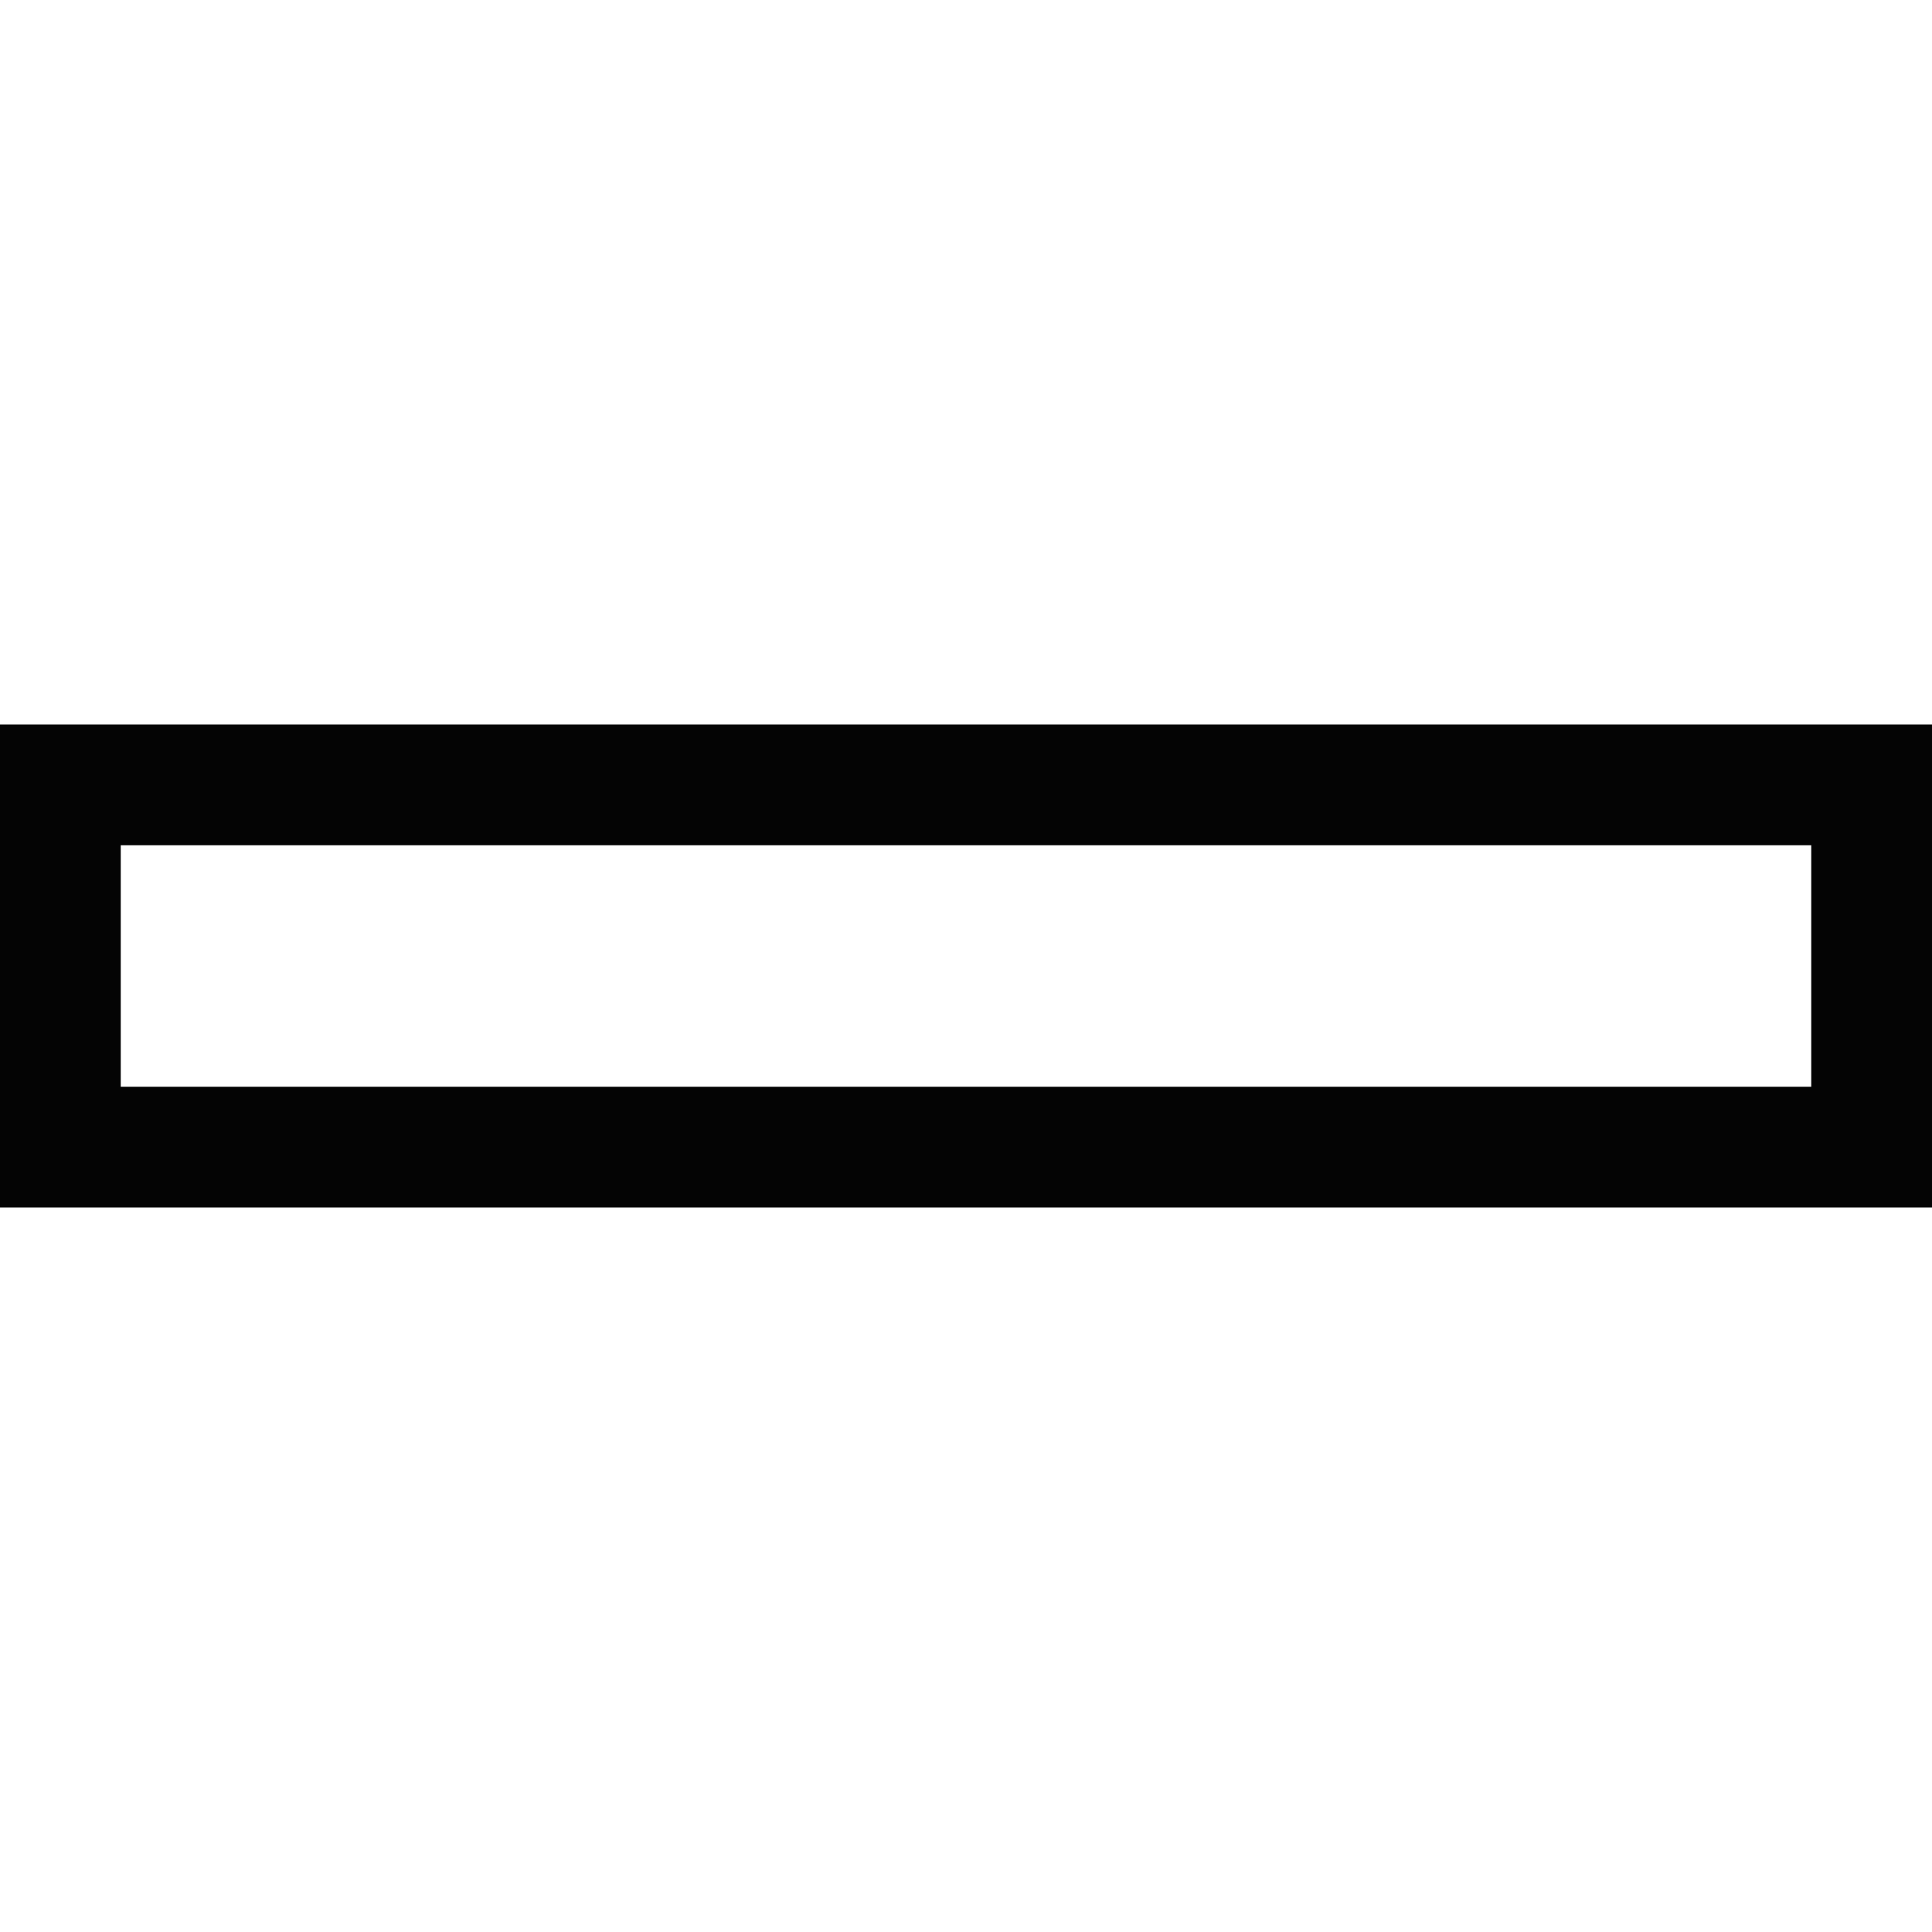
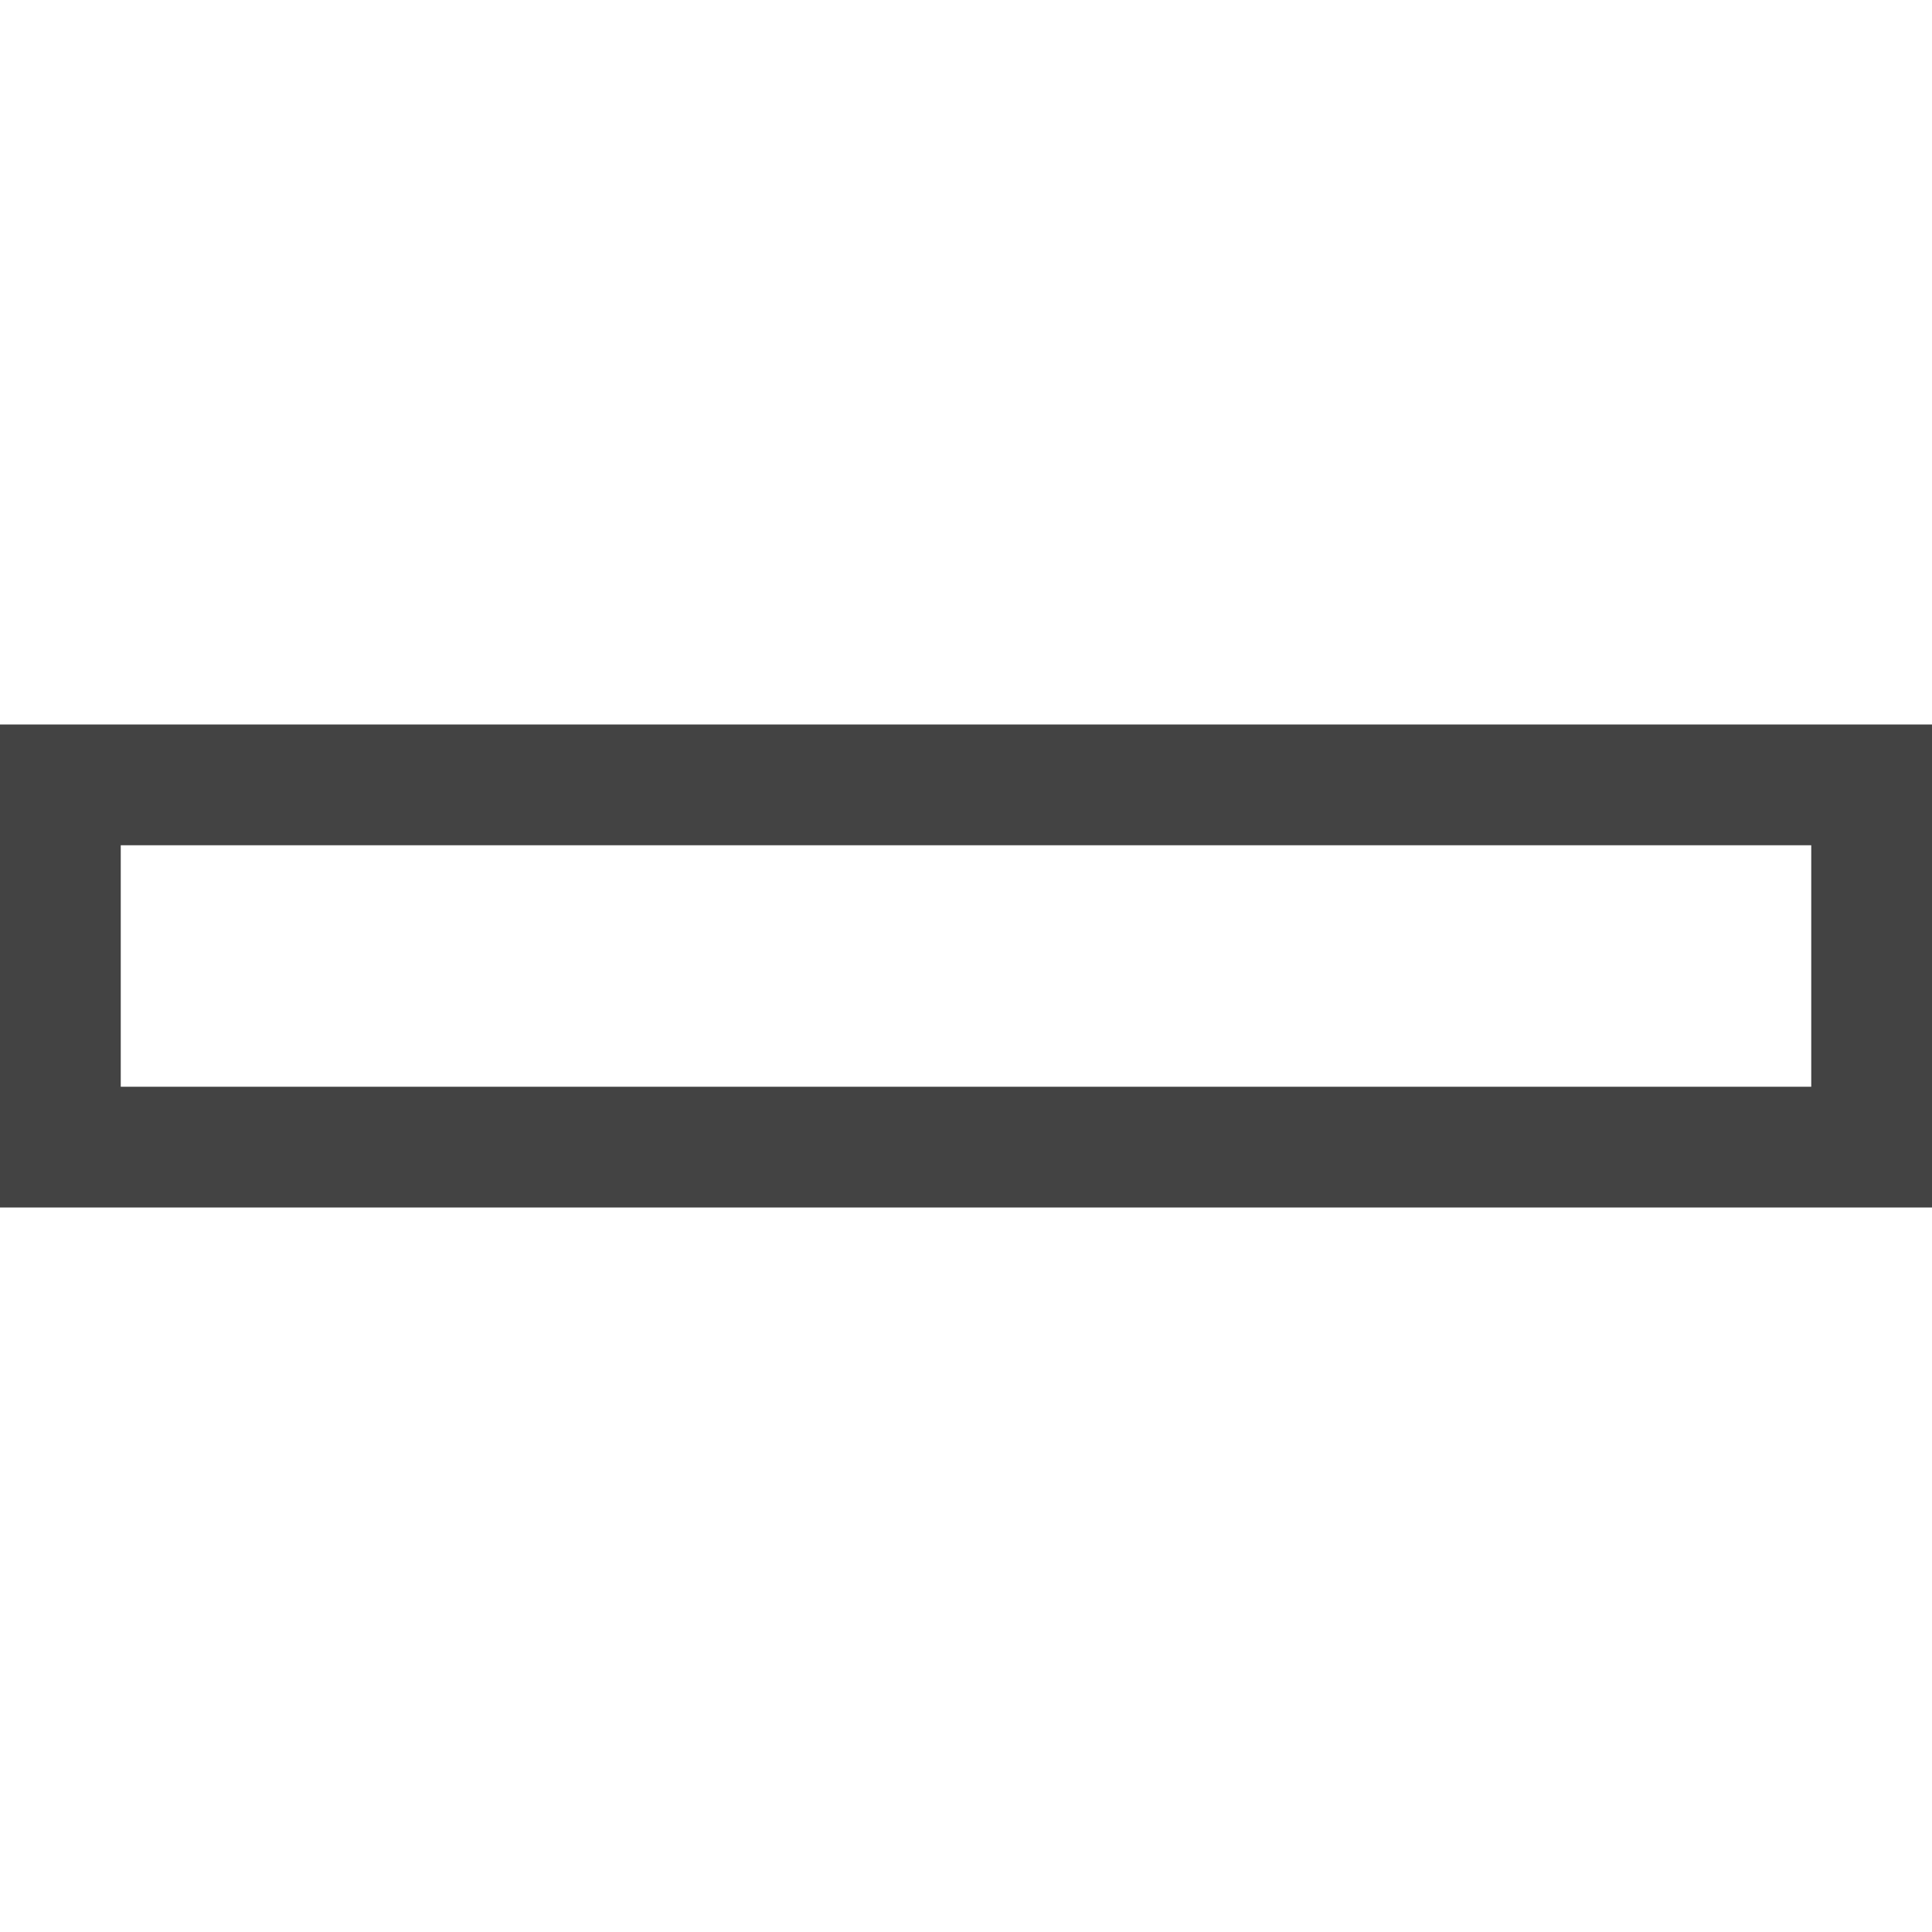
<svg xmlns="http://www.w3.org/2000/svg" width="16" height="16" id="svg11300" version="1.0" style="display:inline;enable-background:new">
  <defs id="defs3" />
  <g style="display:inline" id="layer1" transform="translate(0,-284)">
-     <path style="opacity:1;fill:#040404;fill-opacity:1;stroke:none" d="m 0,290 0,4 16,0 0,-4 z m 1,1 14,0 0,2 -14,0 z" id="rect5190-1" />
+     <path style="opacity:0.75;fill:#040404;fill-opacity:1;stroke:none" d="m 0,290 0,4 16,0 0,-4 z m 1,1 14,0 0,2 -14,0 z" id="rect5190-1" />
  </g>
</svg>
